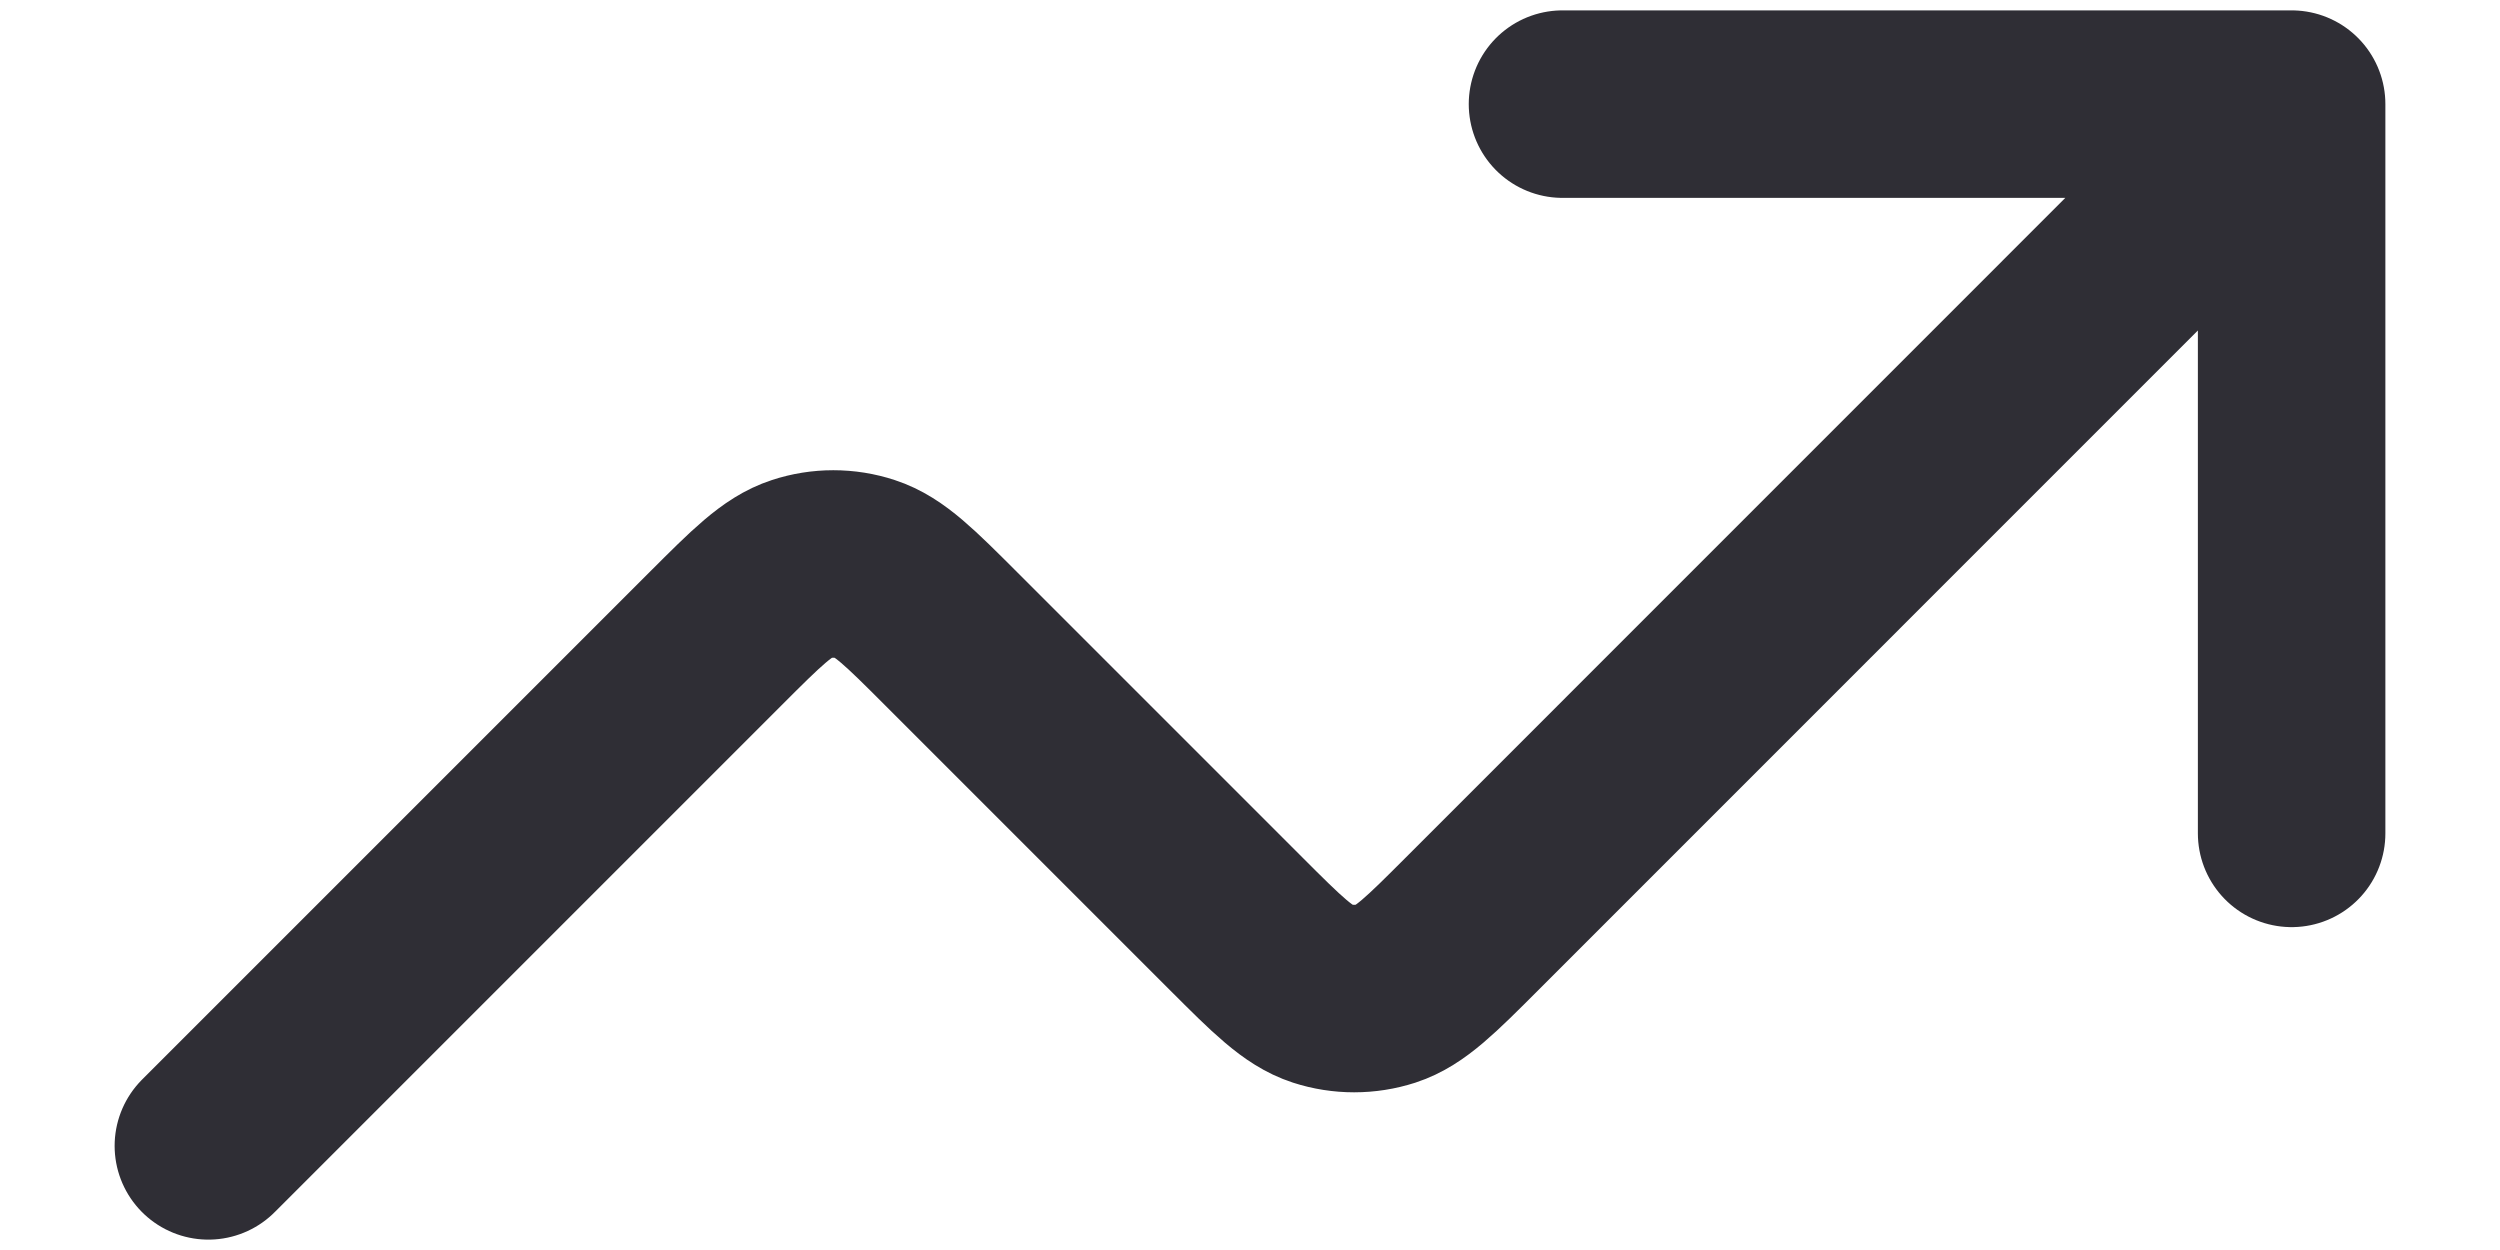
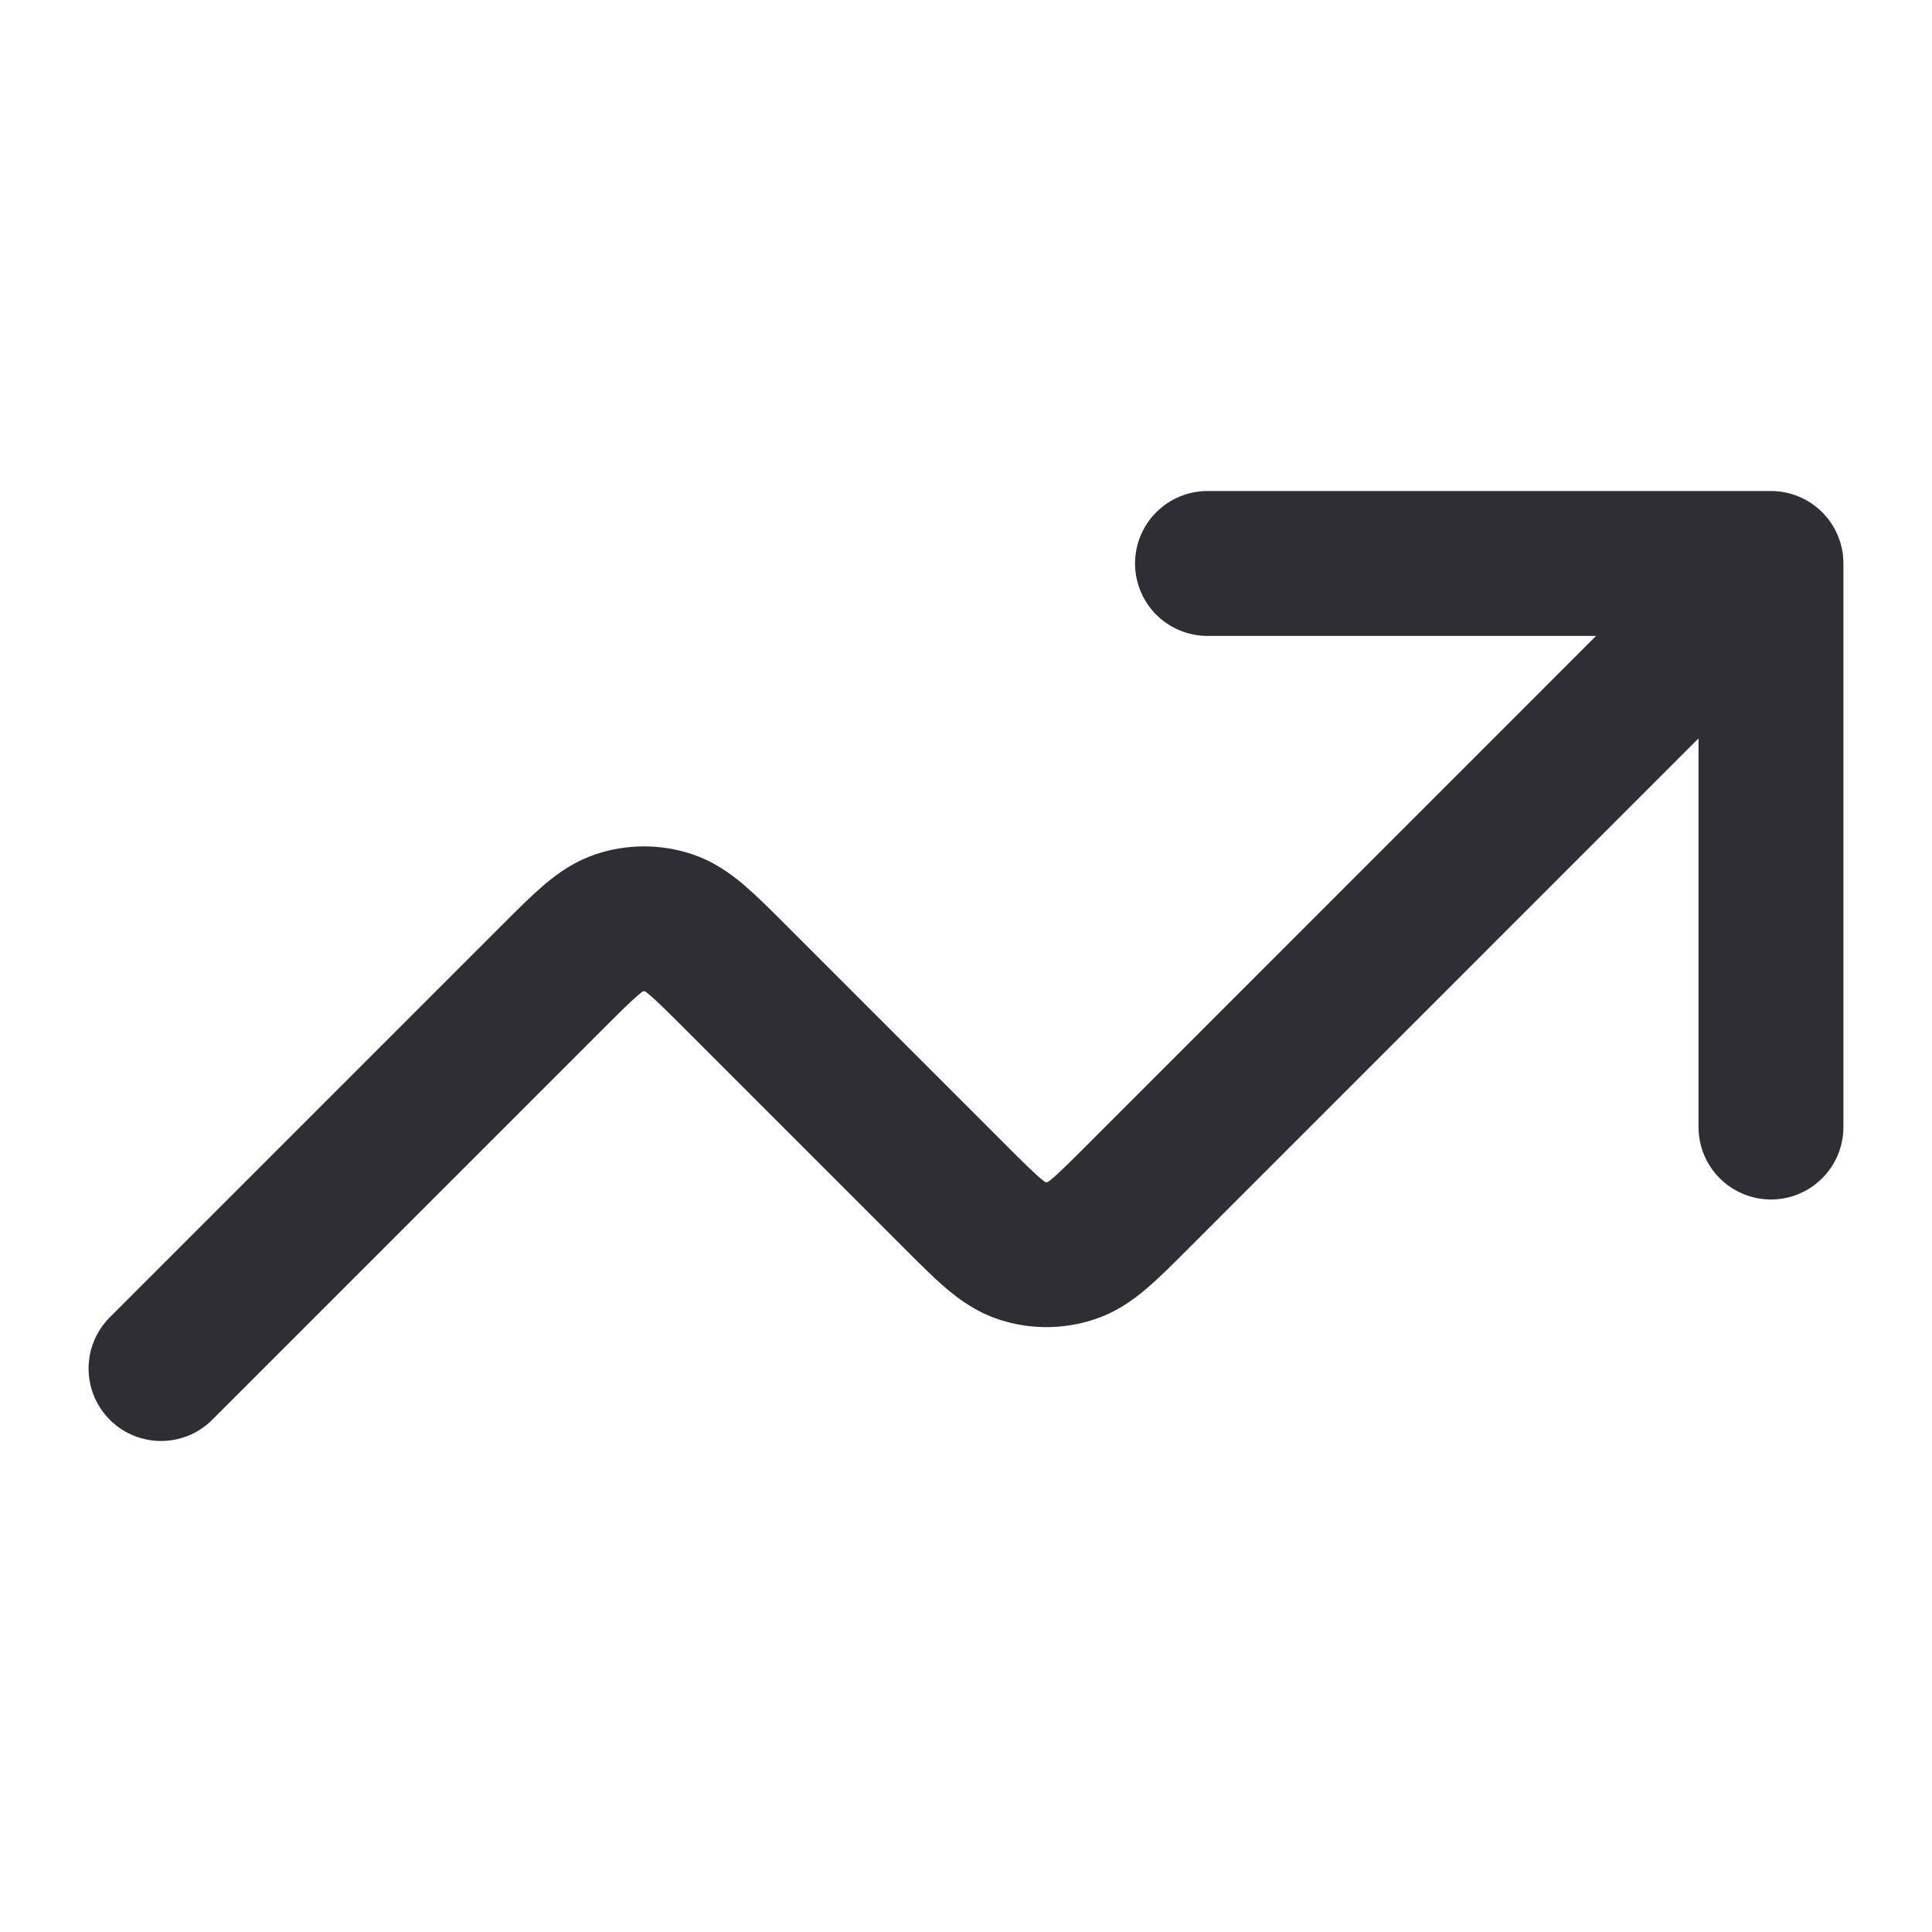
- <svg xmlns="http://www.w3.org/2000/svg" width="20" height="10" viewBox="0 0 20 10" fill="none">
-   <path d="M18.333 0.833L11.776 7.391C11.446 7.721 11.281 7.886 11.091 7.948C10.923 8.002 10.743 8.002 10.576 7.948C10.386 7.886 10.22 7.721 9.89 7.391L7.609 5.11C7.279 4.78 7.114 4.615 6.924 4.553C6.757 4.498 6.576 4.498 6.409 4.553C6.219 4.615 6.054 4.78 5.724 5.11L1.667 9.167M18.333 0.833H12.5M18.333 0.833V6.667" stroke="#2F2E35" stroke-width="1.5" stroke-linecap="round" stroke-linejoin="round" />
+ <svg xmlns="http://www.w3.org/2000/svg" width="20" height="20" viewBox="0 0 20 20" fill="none">
+   <path d="M18.333 5.833L11.776 12.391C11.446 12.721 11.281 12.886 11.091 12.947C10.923 13.002 10.743 13.002 10.576 12.947C10.386 12.886 10.22 12.721 9.89 12.391L7.609 10.11C7.279 9.78 7.114 9.615 6.924 9.553C6.757 9.498 6.576 9.498 6.409 9.553C6.219 9.615 6.054 9.78 5.724 10.11L1.667 14.167M18.333 5.833H12.5M18.333 5.833V11.667" stroke="#2F2E35" stroke-width="1.5" stroke-linecap="round" stroke-linejoin="round" />
</svg>
